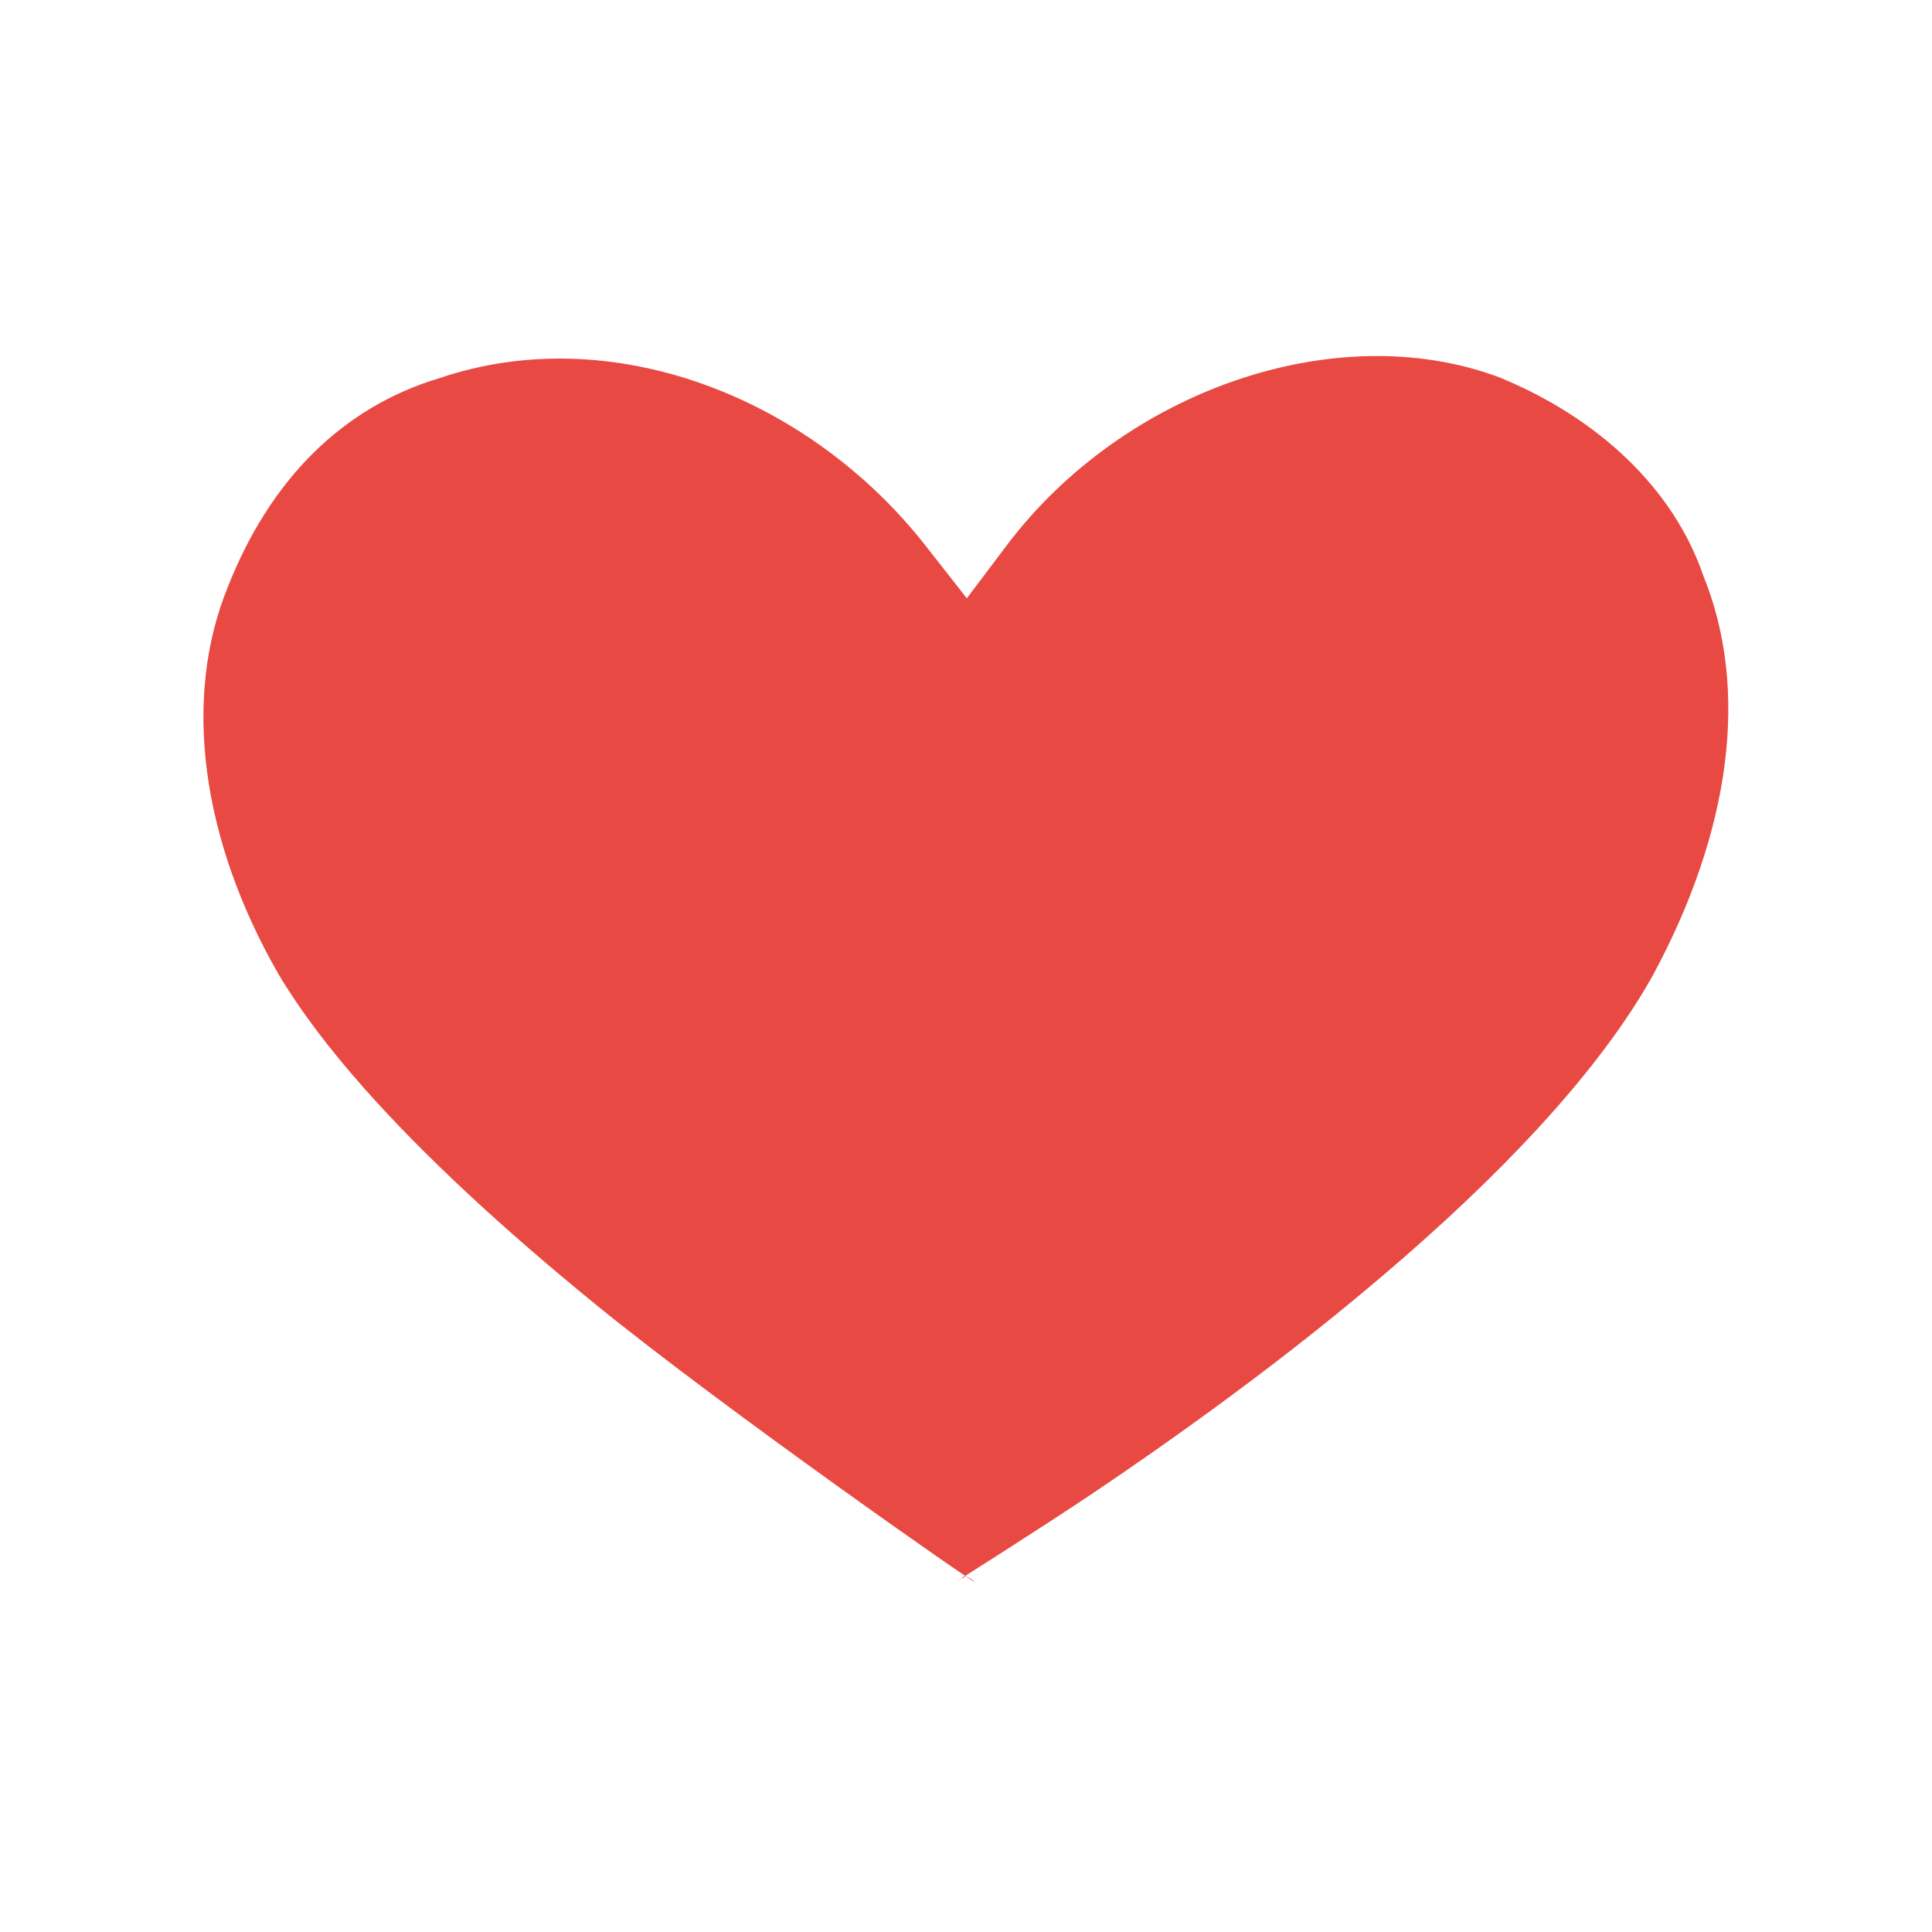
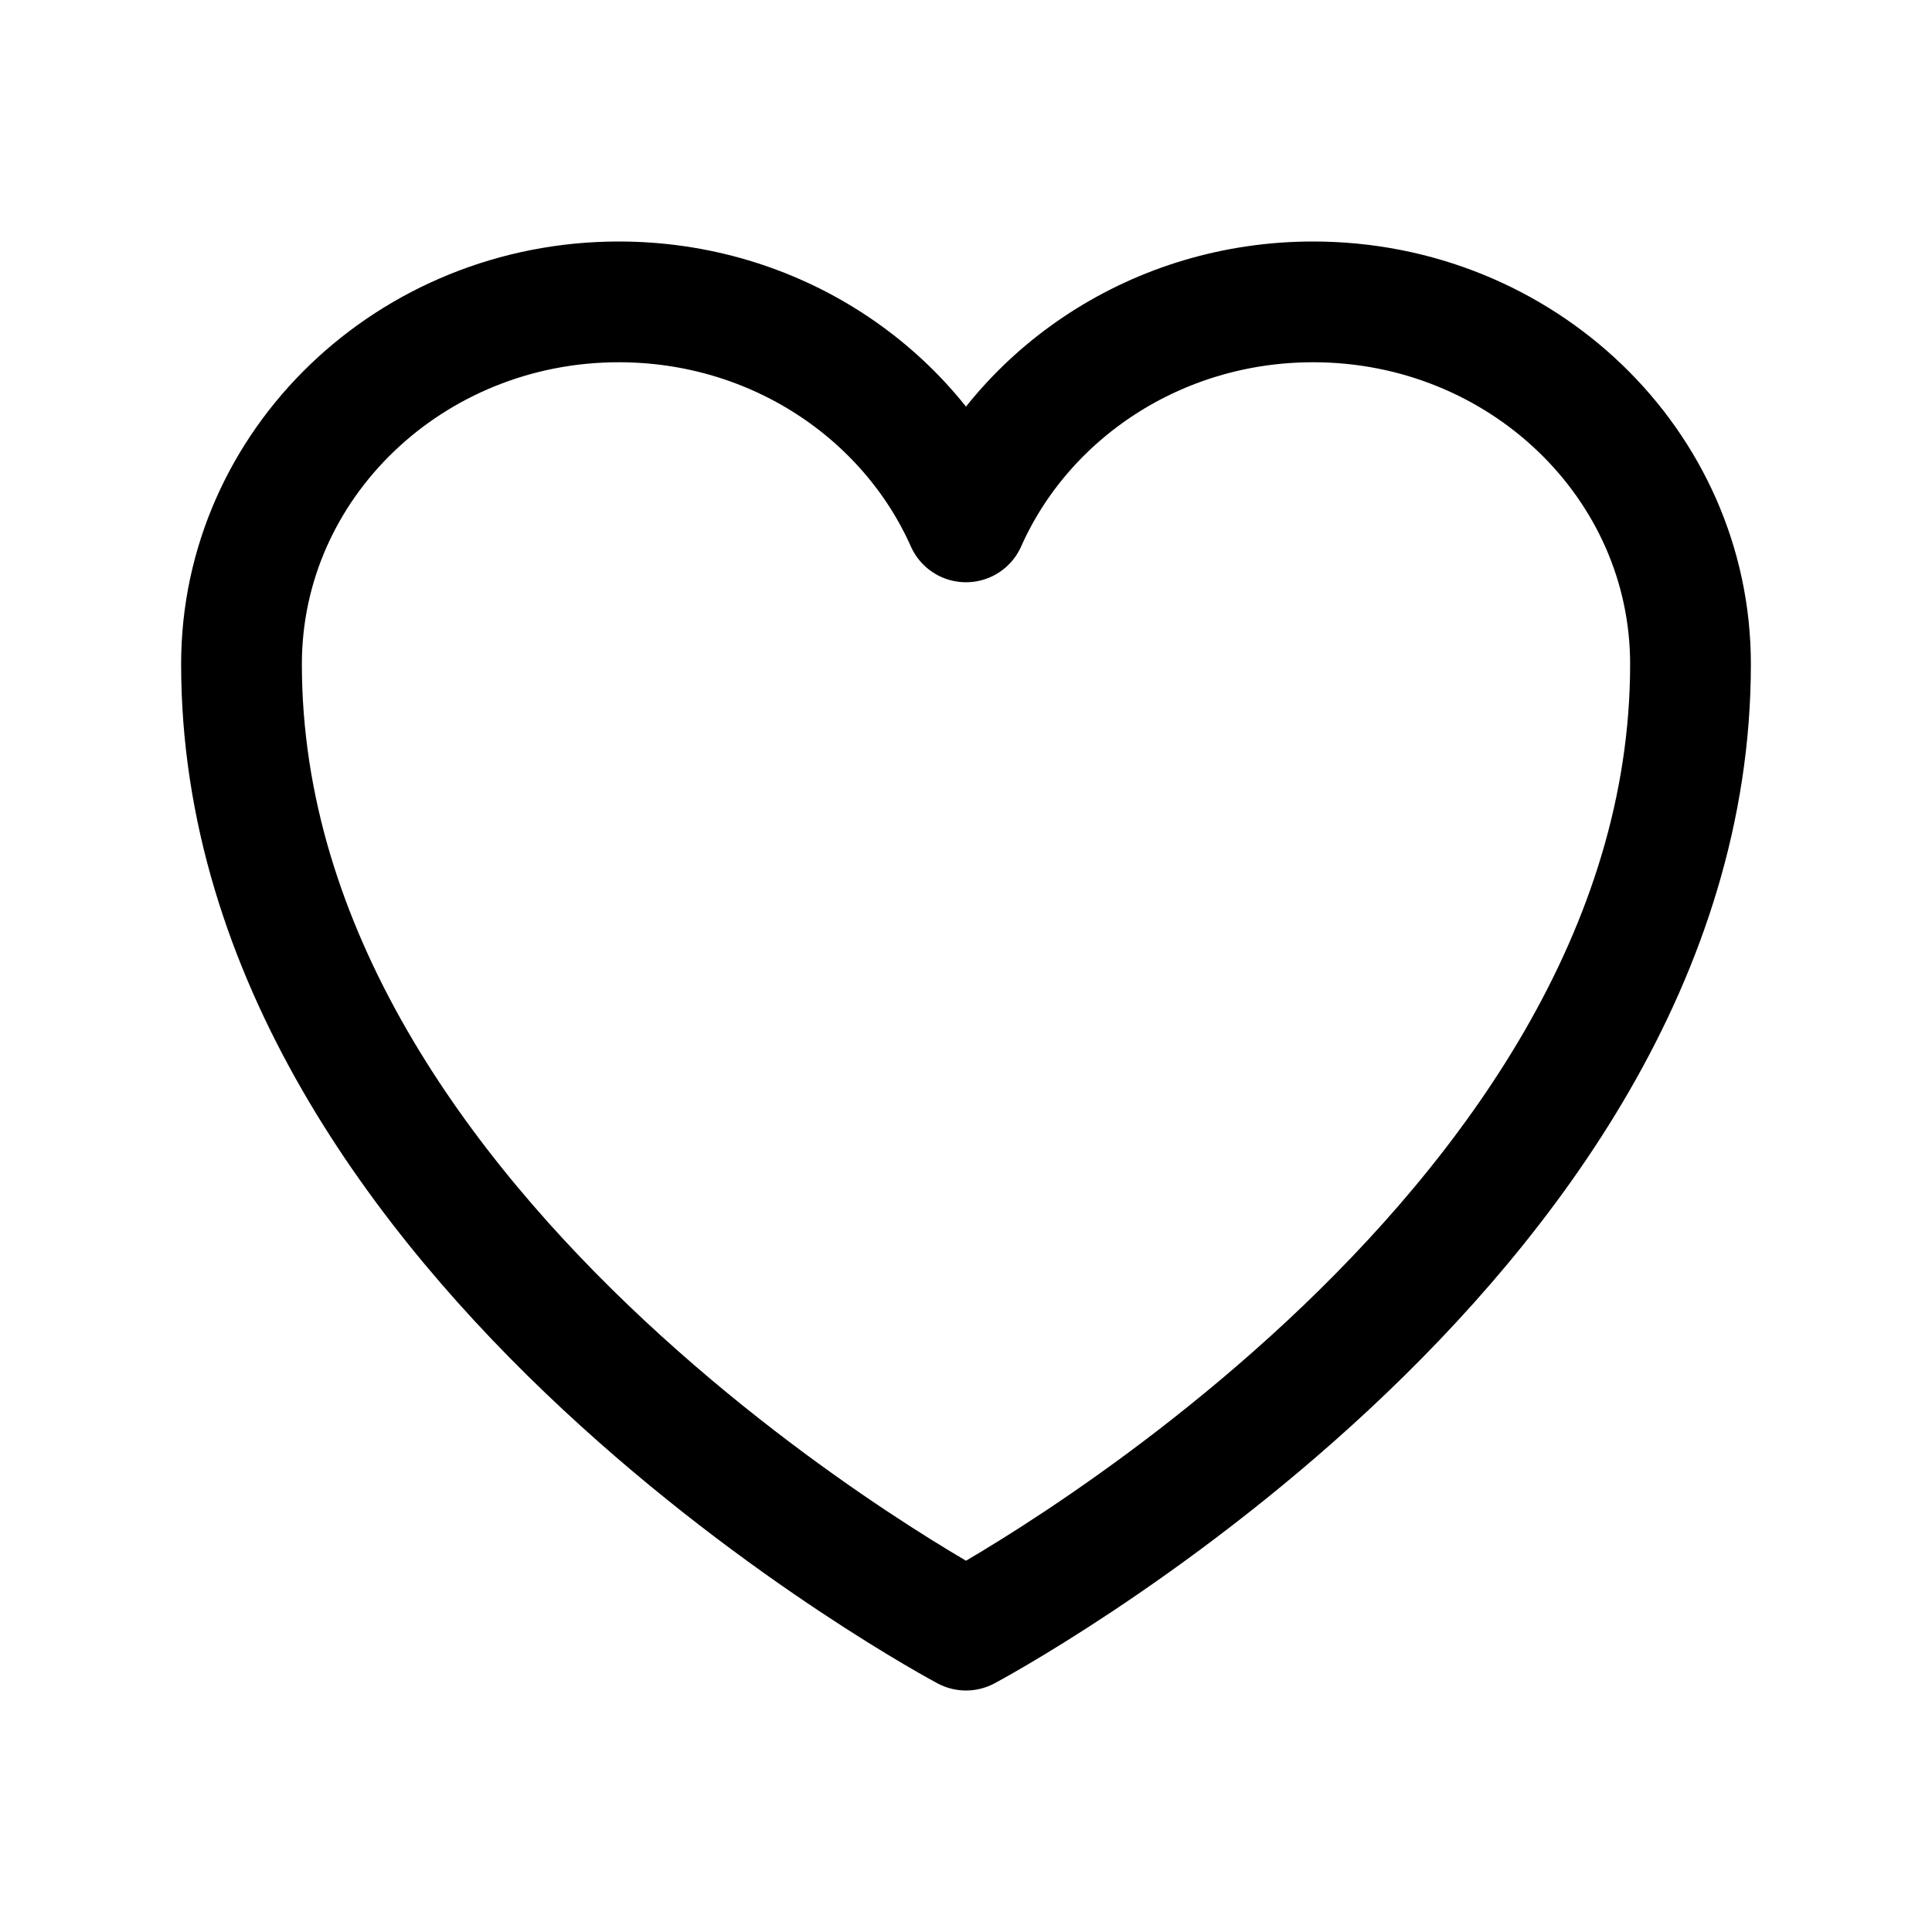
- <svg xmlns="http://www.w3.org/2000/svg" width="19" viewBox="0 0 19 19" role="img">
-   <path d="M9.45,15.529 C9.439,15.536 9.428,15.545 9.417,15.555 L9.45,15.529 Z M9.45,15.529 L9.494,15.494 C9.154,15.715 10.232,15.031 10.73,14.697 C11.563,14.137 12.383,13.541 13.148,12.92 C14.383,11.917 15.357,10.945 15.971,10.048 C16.077,9.893 16.171,9.742 16.251,9.599 C17.02,8.178 17.209,6.784 16.75,5.659 C16.46,4.811 15.723,4.11 14.74,3.709 C13.138,3.113 11.048,3.841 9.9,5.364 L9.508,5.884 L9.107,5.372 C7.95,3.893 6.005,3.146 4.318,3.72 C3.365,4.006 2.654,4.721 2.24,5.774 C1.791,6.872 1.982,8.265 2.74,9.582 C2.948,9.932 3.232,10.309 3.587,10.709 C4.178,11.375 4.947,12.086 5.856,12.827 C7.112,13.851 9.659,15.629 9.583,15.555 C9.539,15.513 9.486,15.5 9.5,15.5 C9.511,15.5 9.483,15.507 9.45,15.529 Z" fill="#e84a43" />
+ <svg xmlns="http://www.w3.org/2000/svg" fill="none" viewBox="0 0 24 24" stroke-width="1.5" stroke="currentColor" class="w-6 h-6">
+   <path stroke-linecap="round" stroke-linejoin="round" d="M21 8.25c0-2.485-2.099-4.5-4.688-4.5-1.935 0-3.597 1.126-4.312 2.733-.715-1.607-2.377-2.733-4.313-2.733C5.1 3.75 3 5.765 3 8.25c0 7.22 9 12 9 12s9-4.78 9-12z" />
</svg>
